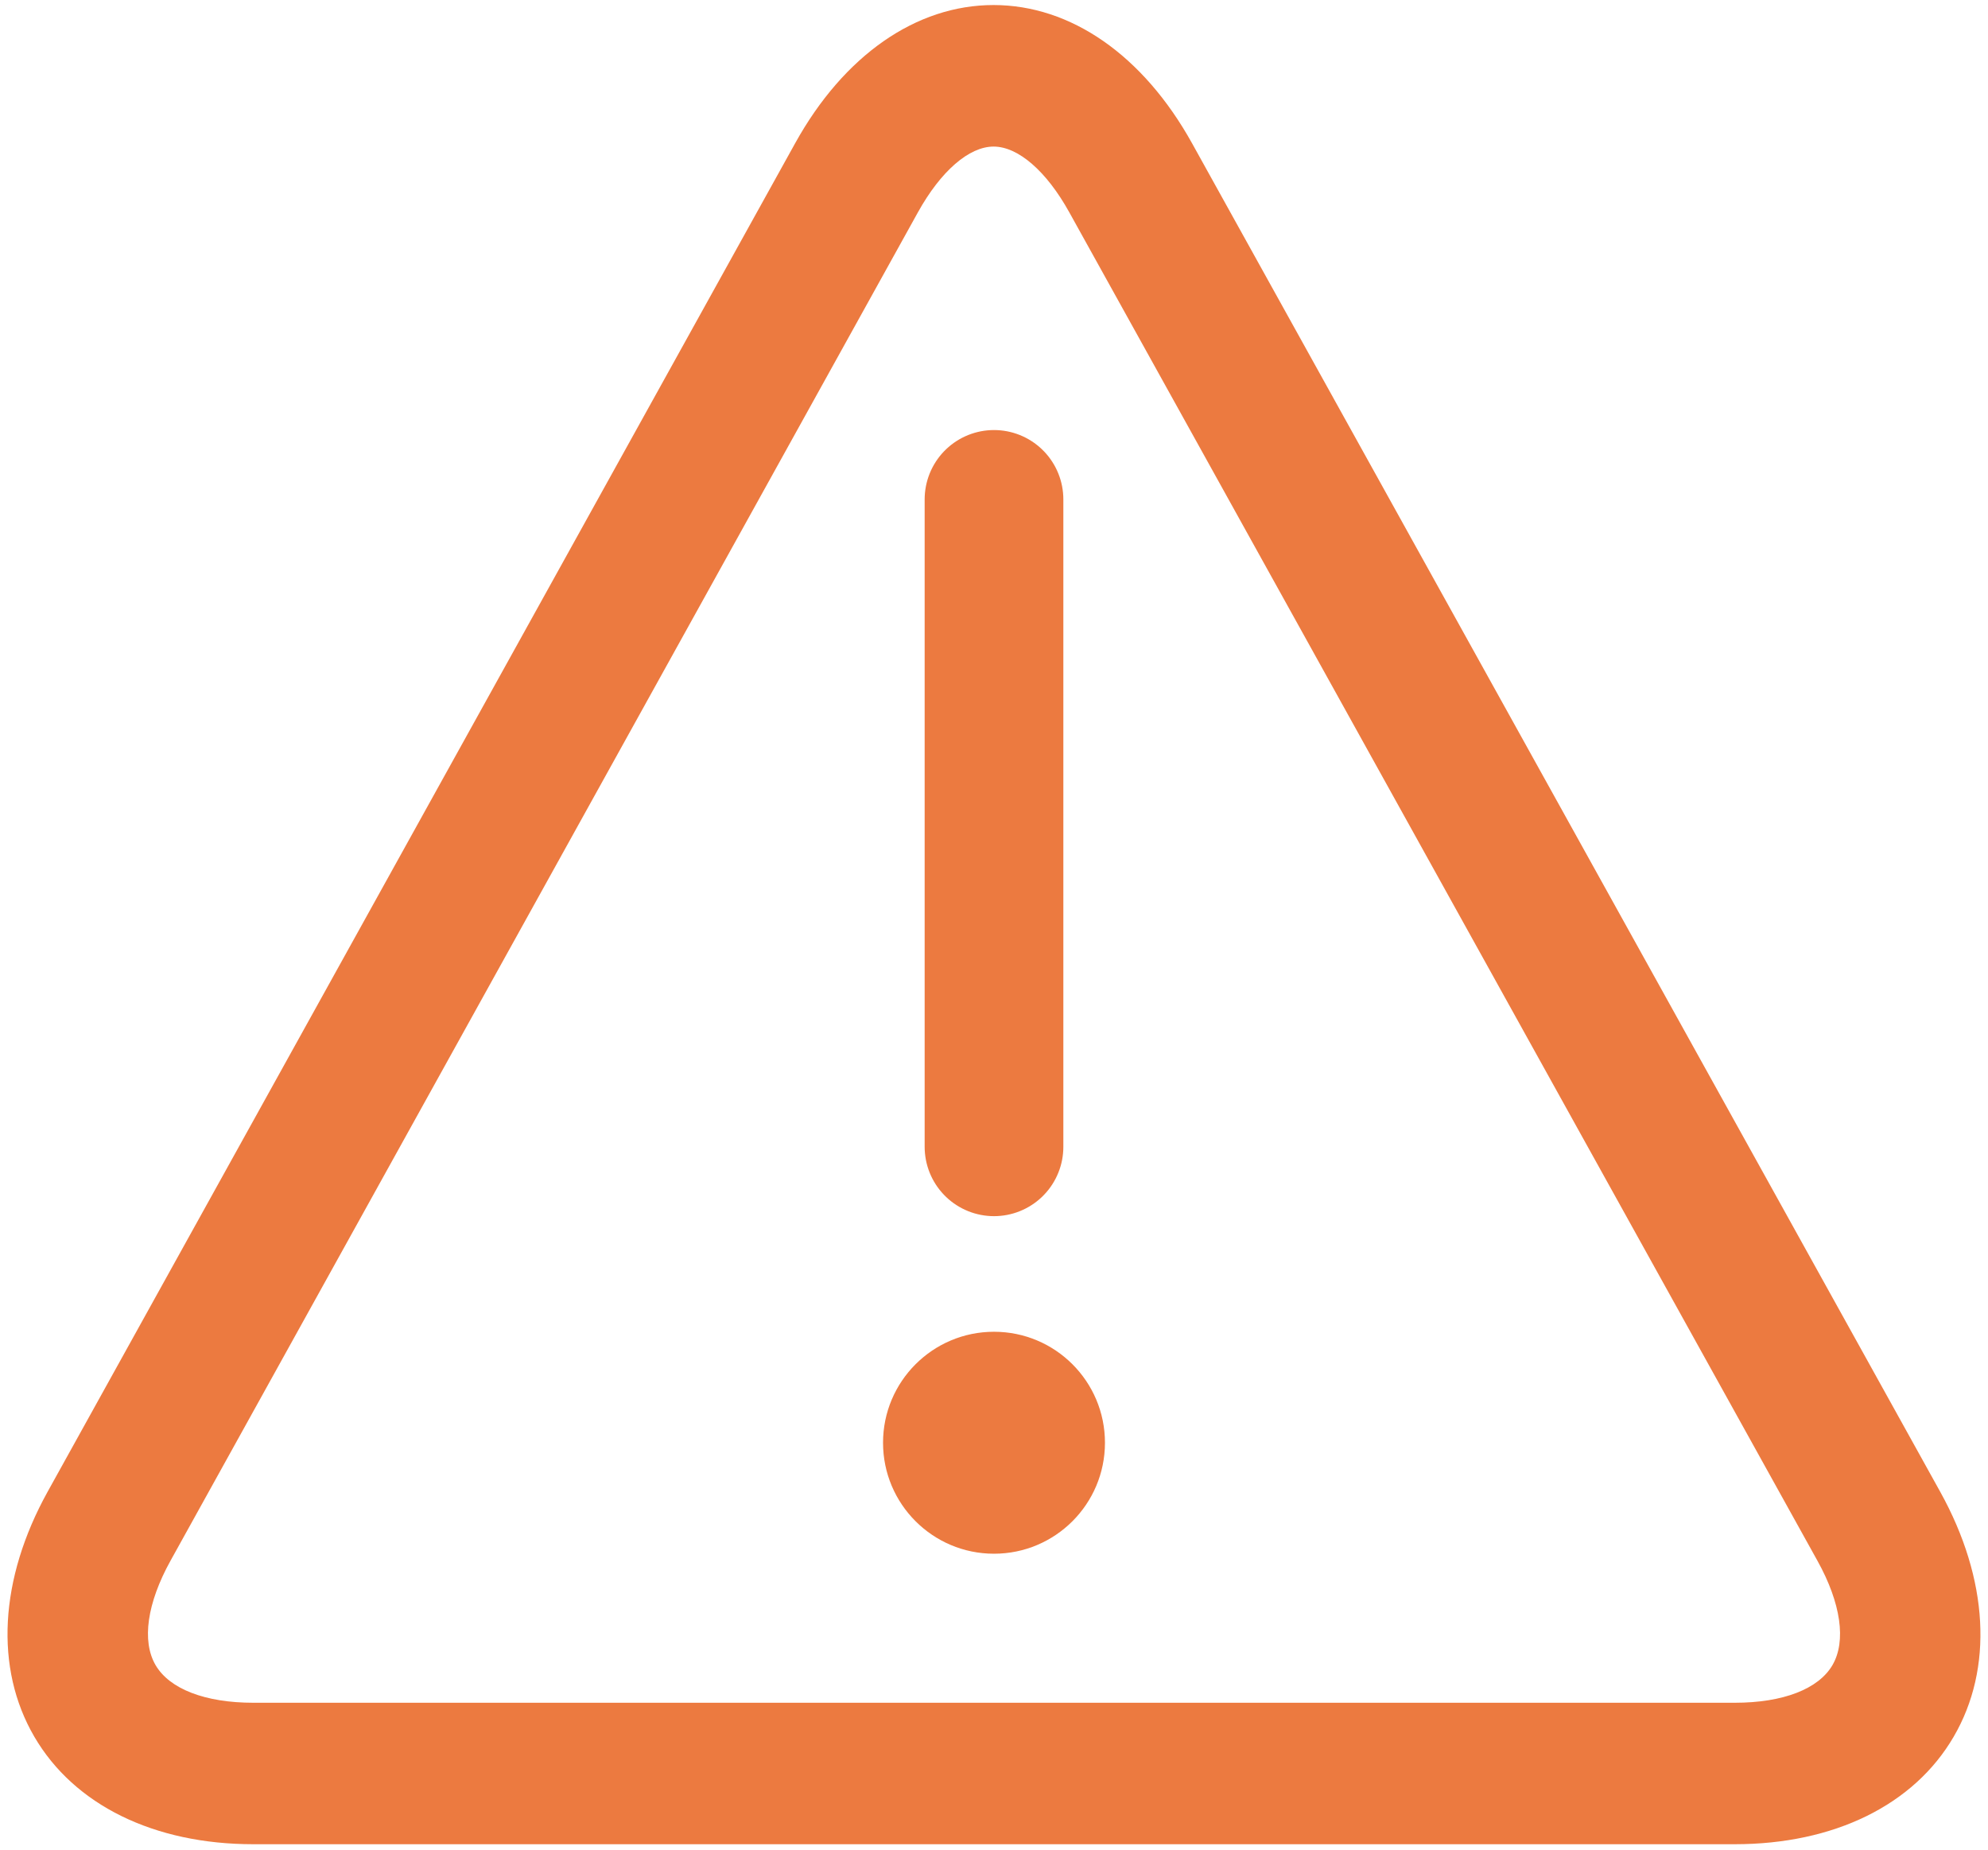
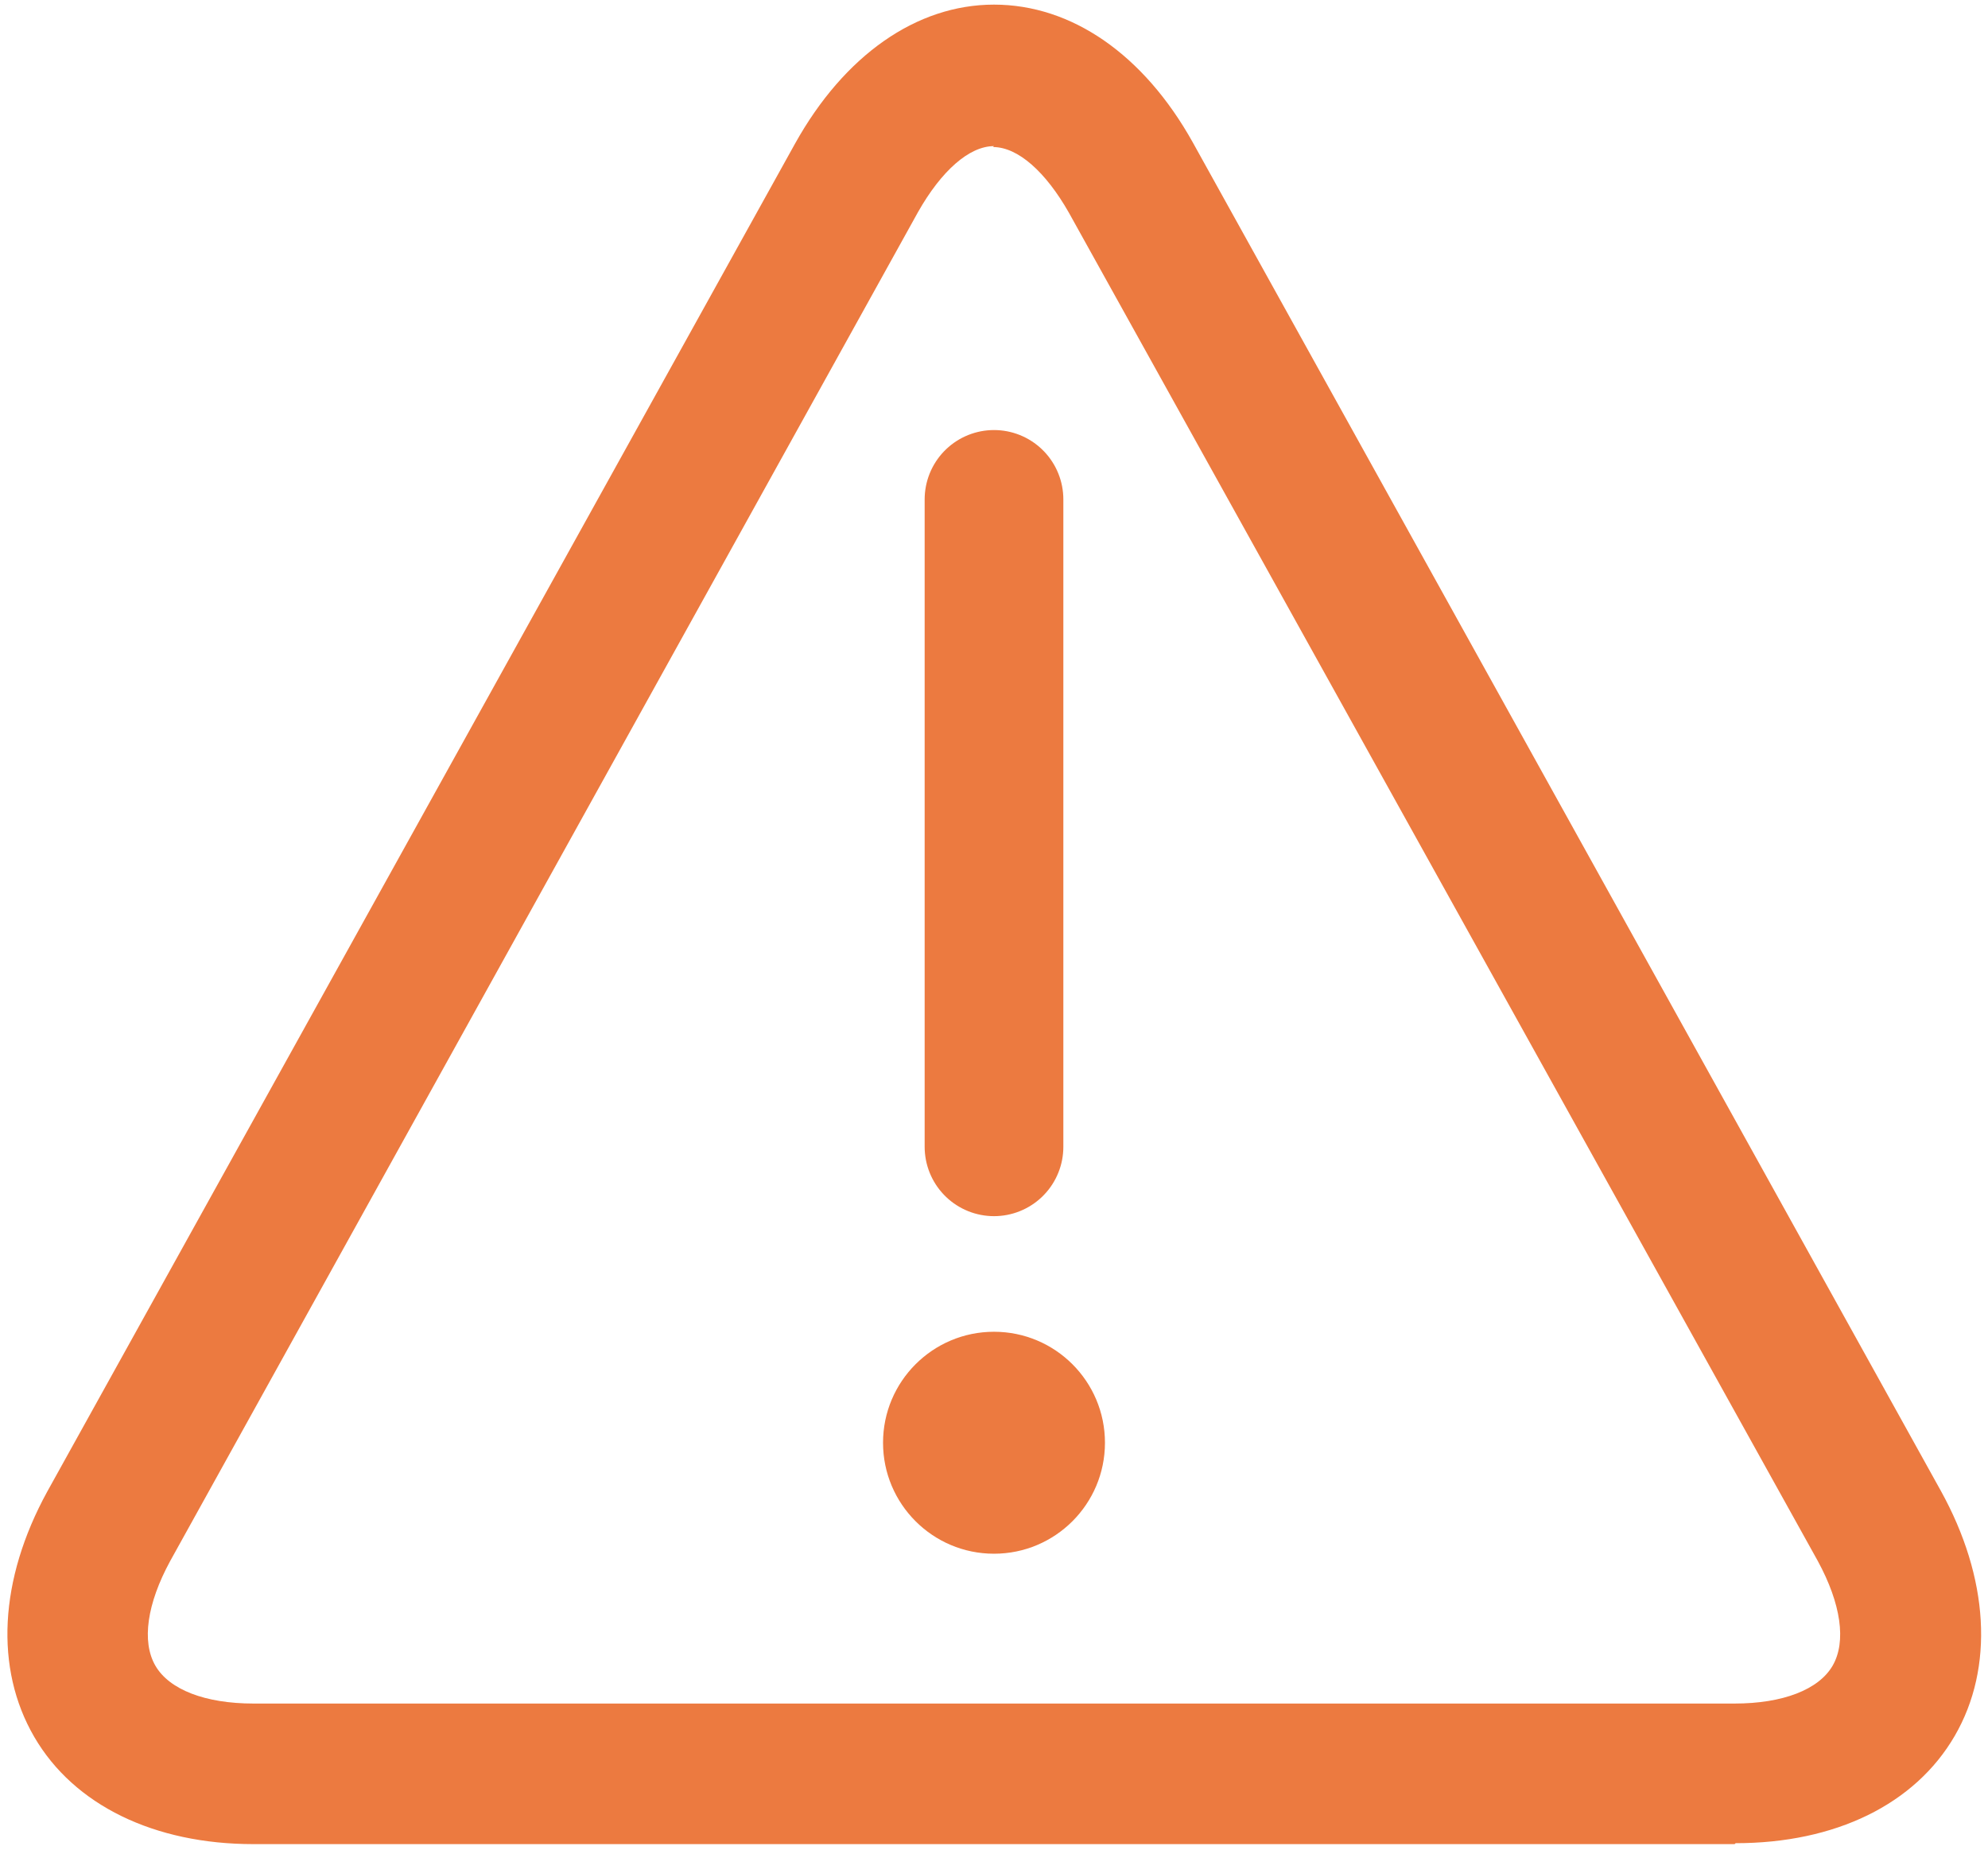
- <svg xmlns="http://www.w3.org/2000/svg" width="215" height="200" viewBox="0 0 215 200">
-   <path fill="#ec7a40" d="M187.61,199.411H27.394c-10.744,0-19.375-4.239-23.686-11.631-4.312-7.393-3.787-17.049,1.444-26.486L85.99,15.498c5.262-9.505,13.087-14.953,21.458-14.953s16.189,5.441,21.466,14.938l80.922,145.827c5.231,9.436,5.771,19.086,1.452,26.477-4.304,7.393-12.942,11.624-23.679,11.624h0ZM107.457,15.849c-2.662,0-5.711,2.655-8.182,7.102L18.437,168.763c-2.533,4.576-3.126,8.687-1.613,11.28,1.514,2.587,5.369,4.072,10.57,4.072h160.216c5.21,0,9.057-1.478,10.57-4.072,1.505-2.586.92-6.695-1.62-11.271L115.639,22.951c-2.464-4.447-5.529-7.102-8.182-7.102Z" />
+ <svg xmlns="http://www.w3.org/2000/svg" viewBox="0 0 215 200" width="215" height="200">
+   <path fill="#ec7a40" d="M187.6 199.4H27.4c-10.7 0-19.4-4.2-23.7-11.6-4.3-7.4-3.8-17 1.4-26.5L86 15.5c5.3-9.5 13.1-15 21.5-15s16.2 5.4 21.5 14.9l80.9 145.8c5.2 9.4 5.8 19.1 1.5 26.5-4.3 7.4-12.9 11.6-23.7 11.6ZM107.5 15.8c-2.7 0-5.7 2.7-8.2 7.1L18.4 168.8c-2.5 4.6-3.1 8.7-1.6 11.3 1.5 2.6 5.4 4.1 10.6 4.1h160.2c5.2 0 9.1-1.5 10.6-4.1 1.5-2.6 0.9-6.7-1.6-11.3L115.6 23c-2.5-4.4-5.5-7.1-8.2-7.1Z" />
  <line x1="107.5" y1="54" x2="107.5" y2="124" stroke="#ec7a40" stroke-width="15" stroke-linecap="round" />
  <circle cx="107.5" cy="156" r="12" fill="#ec7a40" />
</svg>
